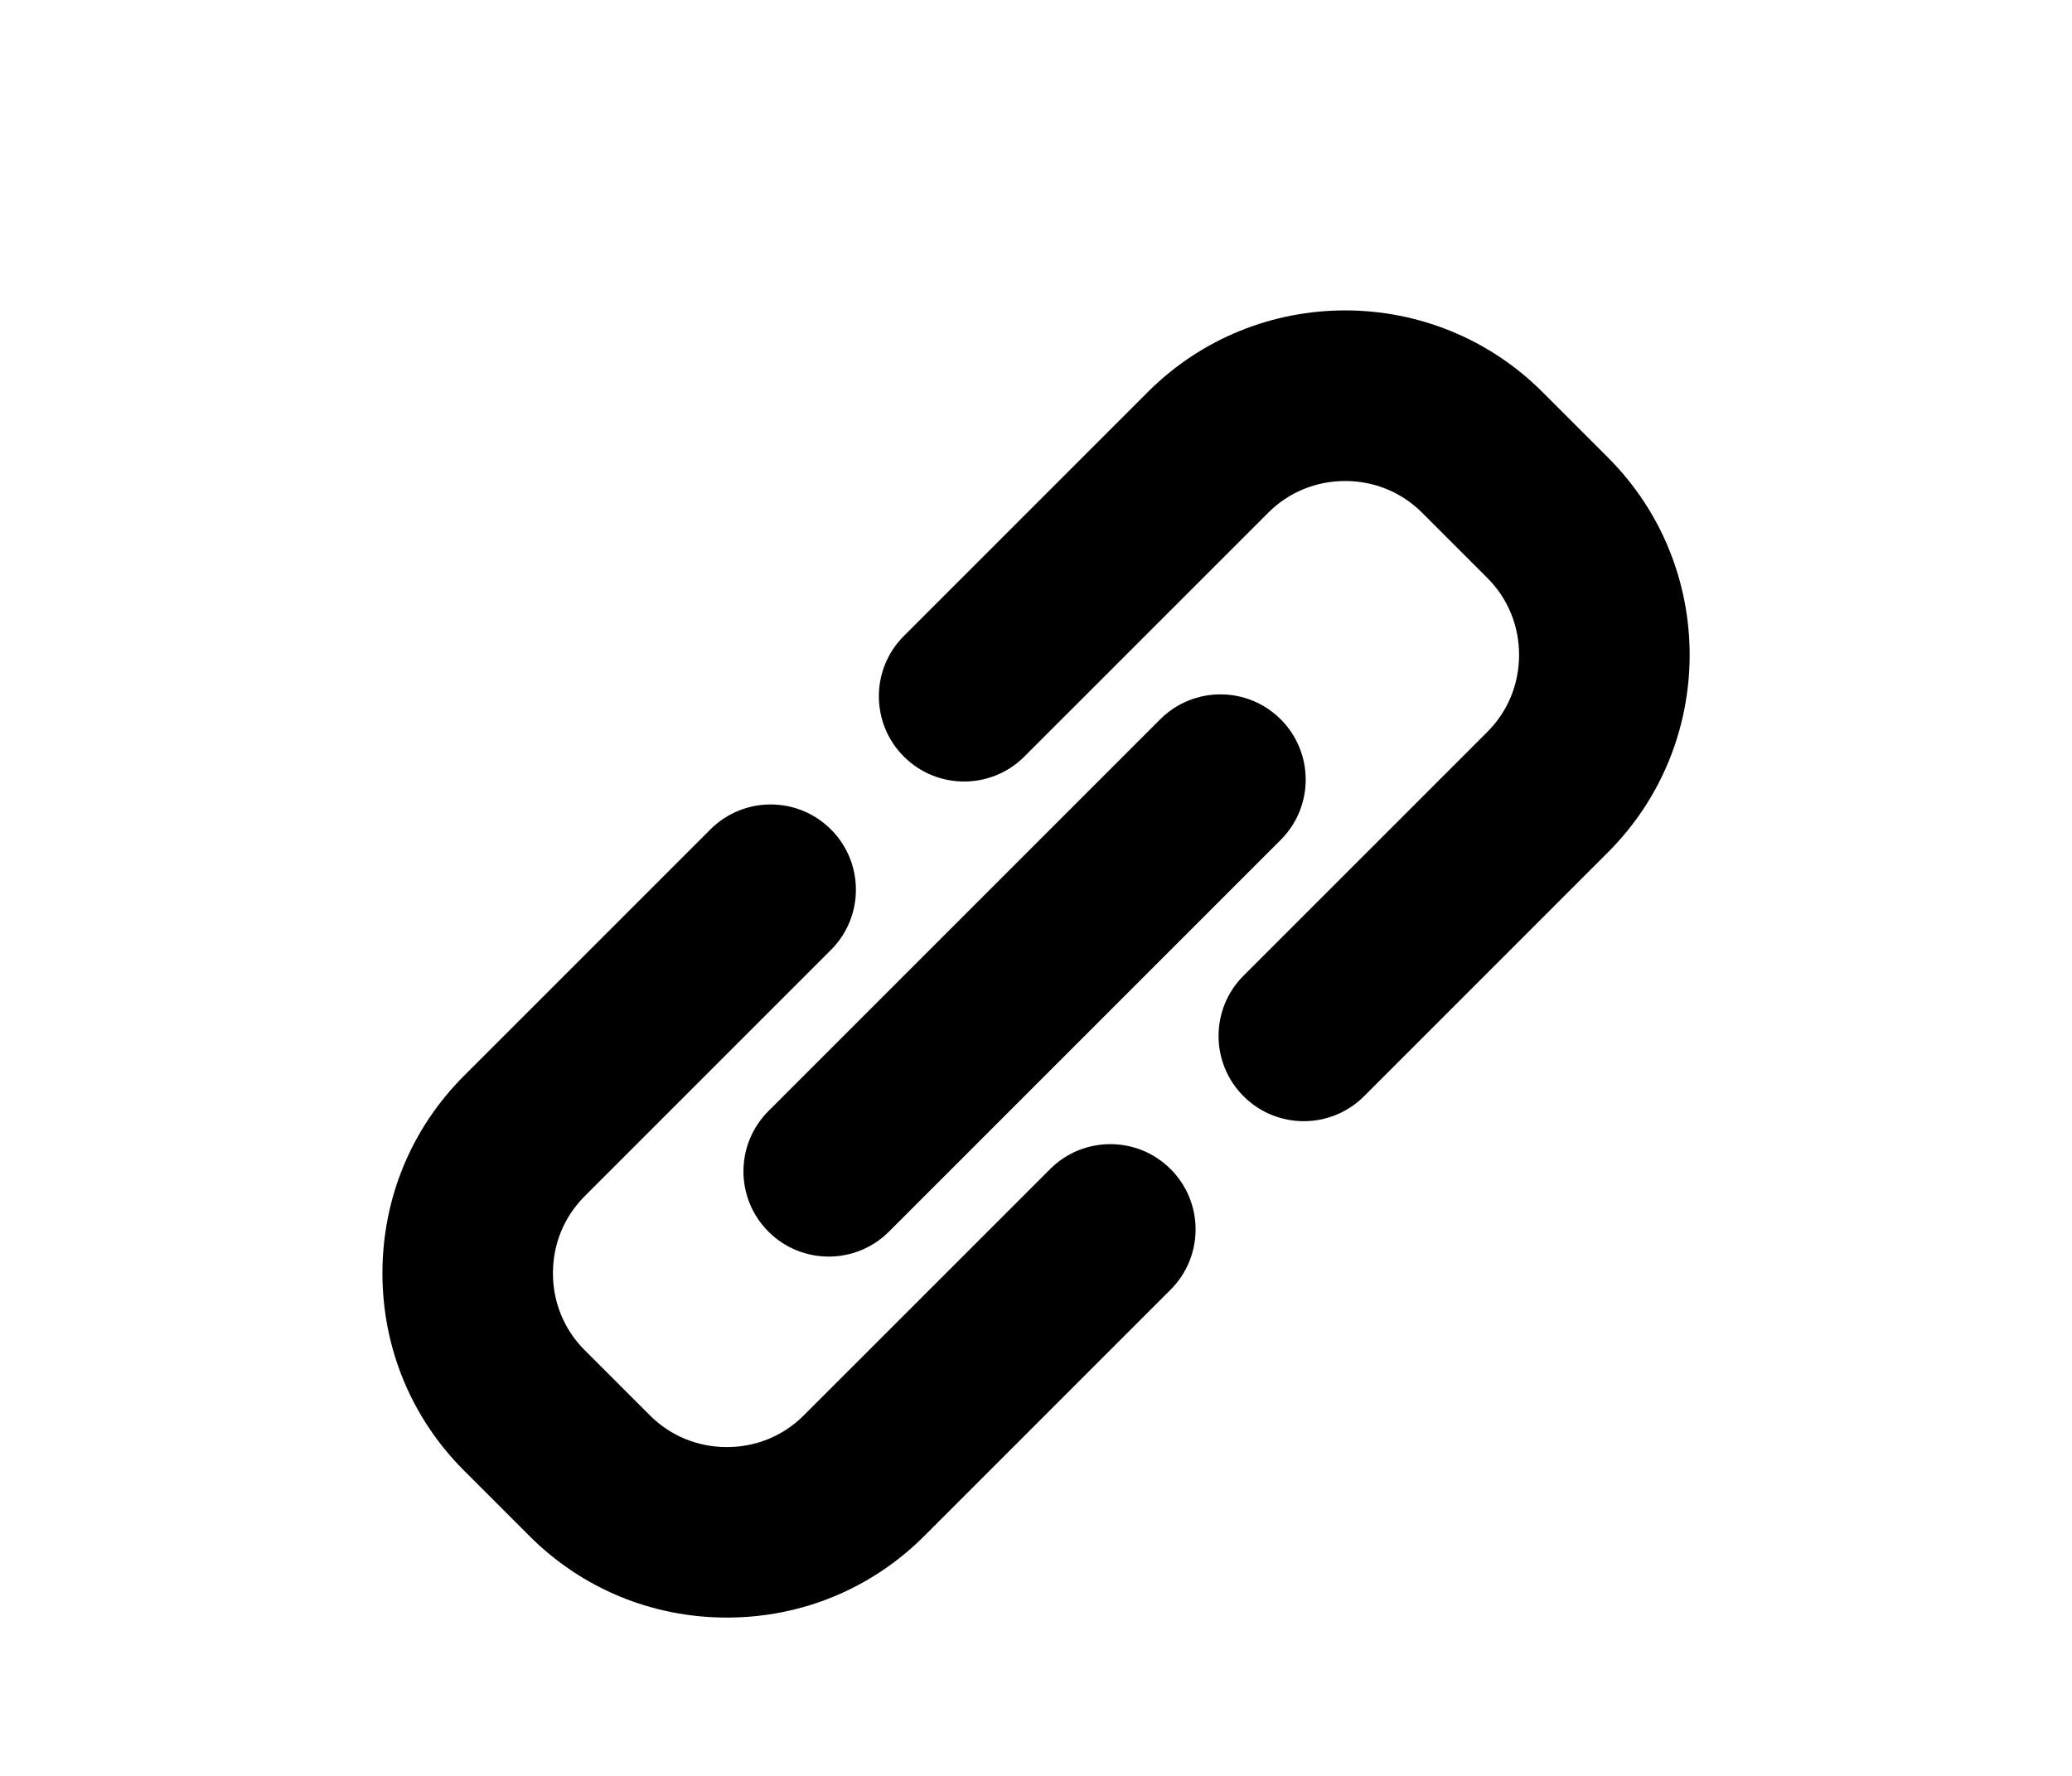
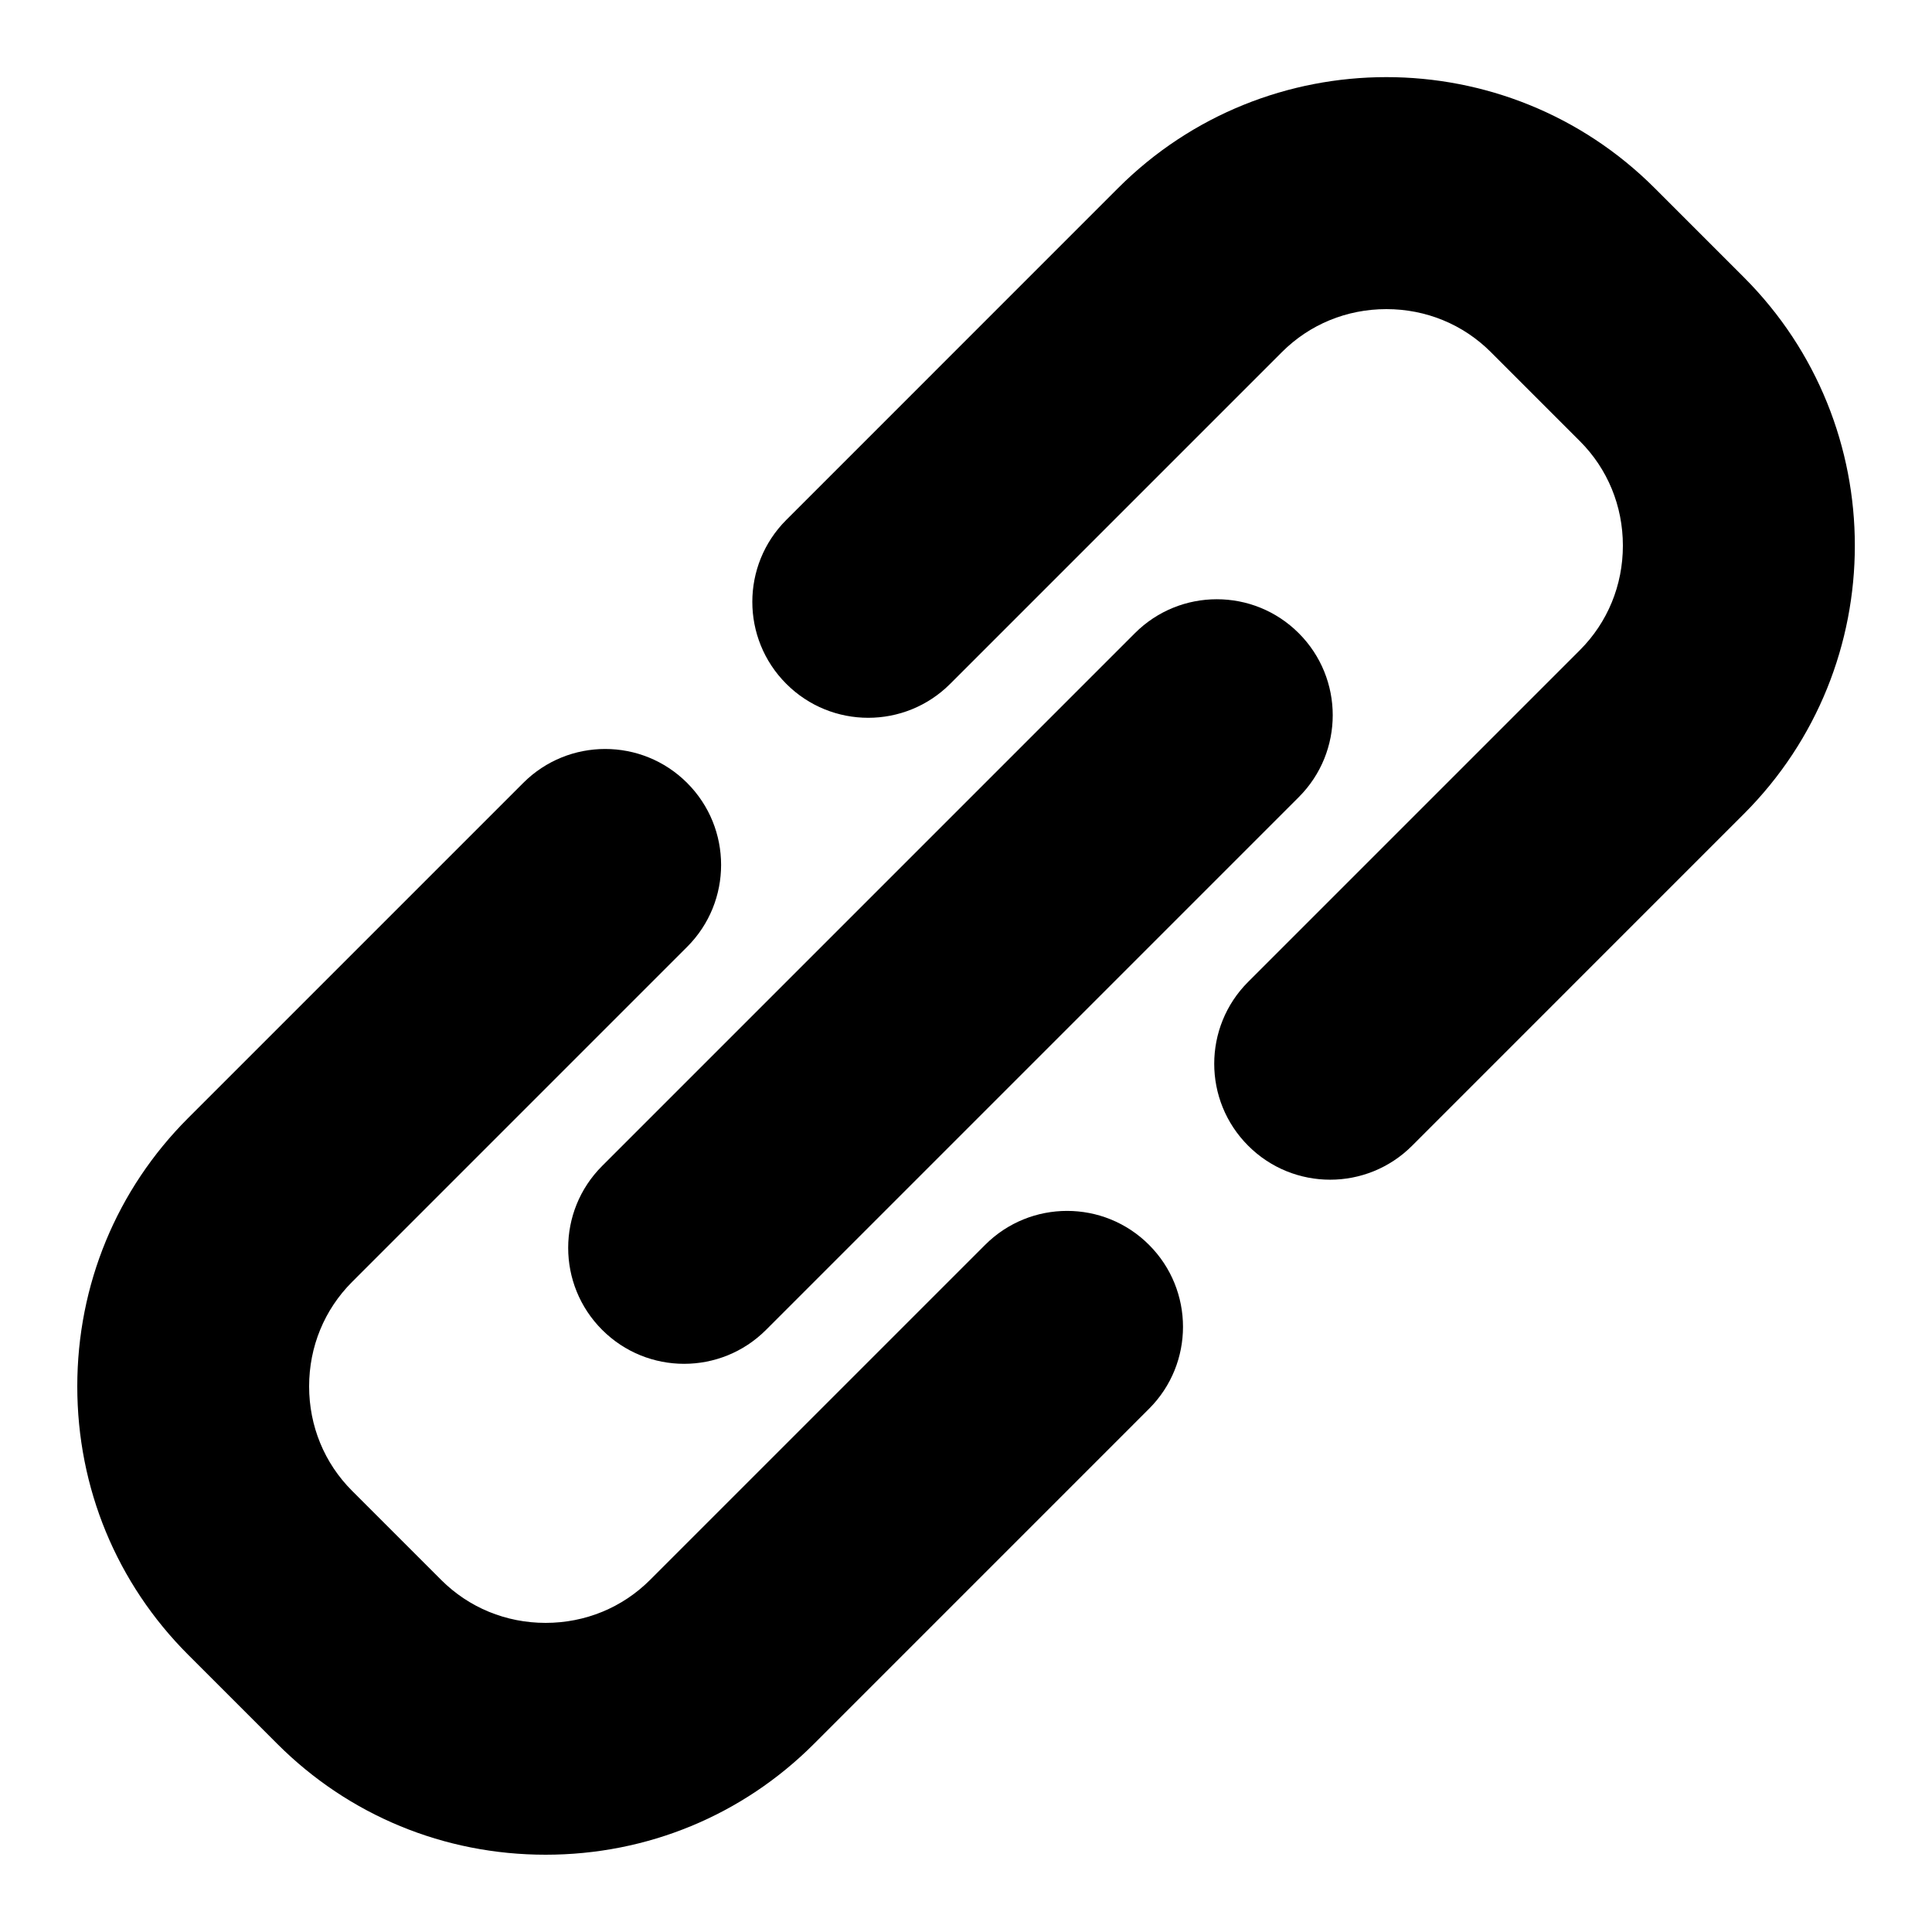
- <svg xmlns="http://www.w3.org/2000/svg" width="700pt" height="600pt" version="1.1" viewBox="0 0 700 700">
-   <g transform="translate(0, 100)">
-     <path d="m228.15 537.6c-29.438 0-57.059-11.406-77.777-32.129l-25.844-25.844c-20.719-20.719-32.129-48.34-32.129-77.777 0-29.441 11.41-57.066 32.129-77.781l97.133-97.133c13.113-13.125 34.402-13.125 47.512 0 13.125 13.121 13.125 34.395 0 47.512l-97.129 97.133c-8.023 8.031-12.441 18.777-12.441 30.27 0 11.492 4.418 22.238 12.441 30.262l25.844 25.844c8.031 8.023 18.773 12.441 30.262 12.441 11.492 0 22.238-4.418 30.262-12.441l97.133-97.125c13.113-13.125 34.402-13.125 47.512 0 13.125 13.121 13.125 34.395 0 47.512l-97.125 97.129c-20.715 20.719-48.34 32.129-77.781 32.129z" />
-     <path d="m455.55 341.94c-8.598 0-17.199-3.281-23.754-9.844-13.125-13.121-13.125-34.395 0-47.512l96.168-96.168c8.02-8.031 12.438-18.777 12.438-30.27 0-11.492-4.418-22.238-12.441-30.262l-25.844-25.844c-8.031-8.023-18.773-12.441-30.262-12.441-11.492 0-22.238 4.418-30.262 12.441l-96.172 96.168c-13.113 13.125-34.402 13.125-47.512 0-13.125-13.121-13.125-34.395 0-47.512l96.164-96.172c42.887-42.895 112.67-42.895 155.55 0l25.844 25.844c42.891 42.887 42.891 112.67 0 155.55l-96.16 96.176c-6.559 6.562-15.16 9.844-23.758 9.844z" />
-     <path d="m268.29 395.31c-8.598 0-17.199-3.281-23.754-9.844-13.125-13.121-13.125-34.395 0-47.512l154.41-154.41c13.113-13.125 34.402-13.125 47.512 0 13.125 13.121 13.125 34.395 0 47.512l-154.41 154.41c-6.559 6.562-15.16 9.844-23.758 9.844z" />
+ <svg xmlns="http://www.w3.org/2000/svg" version="1.1" x="0px" y="0px" viewBox="0 0 100 100" enable-background="new 0 0 100 100" xml:space="preserve">
+   <g>
+     <g>
+       <path d="M28.241,96c-5.257,0-10.189-2.037-13.889-5.737l-4.615-4.615C6.037,81.948,4,77.016,4,71.759S6.037,61.569,9.737,57.87    l17.345-17.345c2.342-2.344,6.143-2.344,8.484,0c2.344,2.343,2.344,6.142,0,8.484L18.222,66.354    C16.789,67.788,16,69.707,16,71.759s0.789,3.971,2.222,5.404l4.615,4.615C24.271,83.211,26.189,84,28.241,84    s3.971-0.789,5.404-2.222L50.99,64.434c2.342-2.344,6.143-2.344,8.484,0c2.344,2.343,2.344,6.142,0,8.484L42.13,90.263    C38.431,93.963,33.498,96,28.241,96z" />
+     </g>
+     <g>
+       <path d="M68.848,61.061c-1.535,0-3.071-0.586-4.242-1.758c-2.344-2.343-2.344-6.142,0-8.484l17.173-17.173    C83.211,32.212,84,30.293,84,28.241s-0.789-3.971-2.222-5.404l-4.615-4.615C75.729,16.789,73.811,16,71.759,16    s-3.971,0.789-5.404,2.222L49.182,35.395c-2.342,2.344-6.143,2.344-8.484,0c-2.344-2.343-2.344-6.142,0-8.484L57.87,9.737    c7.658-7.66,20.119-7.66,27.777,0l4.615,4.615c7.659,7.658,7.659,20.119,0,27.777L73.09,59.303    C71.919,60.475,70.383,61.061,68.848,61.061z" />
+     </g>
+   </g>
+   <g>
+     <path d="M35.409,70.591c-1.535,0-3.071-0.586-4.242-1.758c-2.344-2.343-2.344-6.142,0-8.484L58.74,32.775   c2.342-2.344,6.143-2.344,8.484,0c2.344,2.343,2.344,6.142,0,8.484L39.651,68.833C38.48,70.005,36.944,70.591,35.409,70.591z" />
  </g>
</svg>
